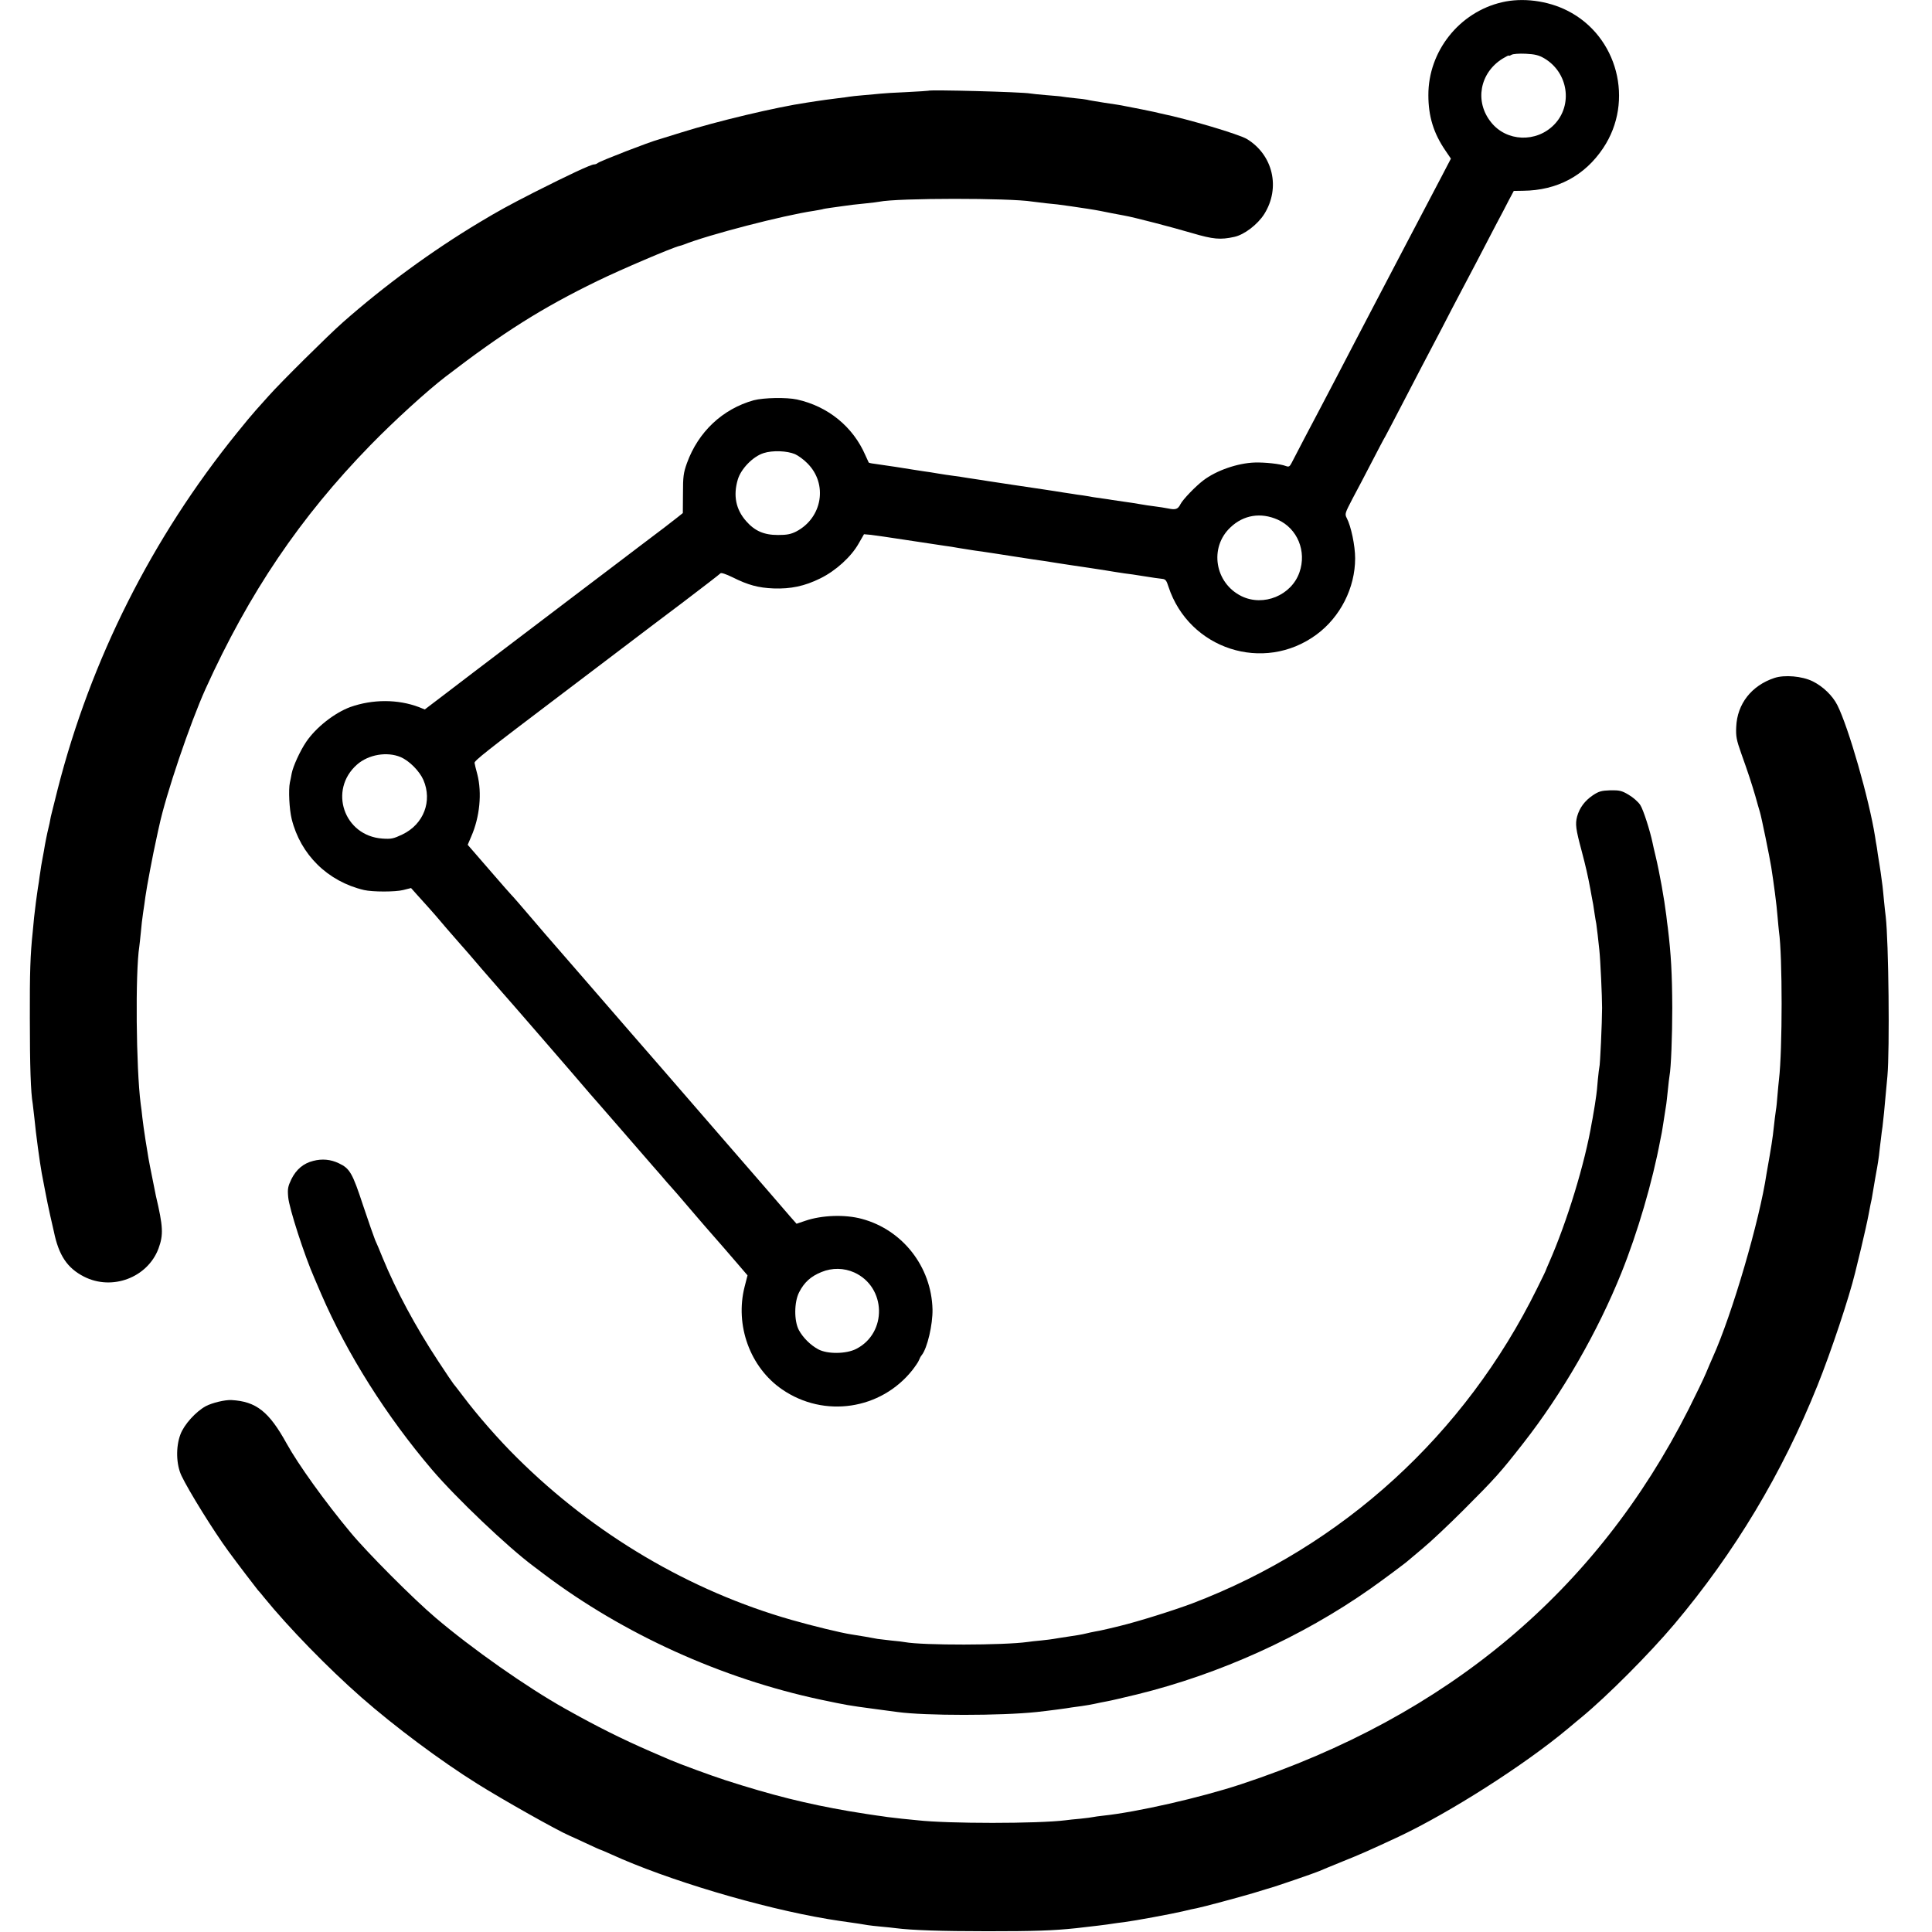
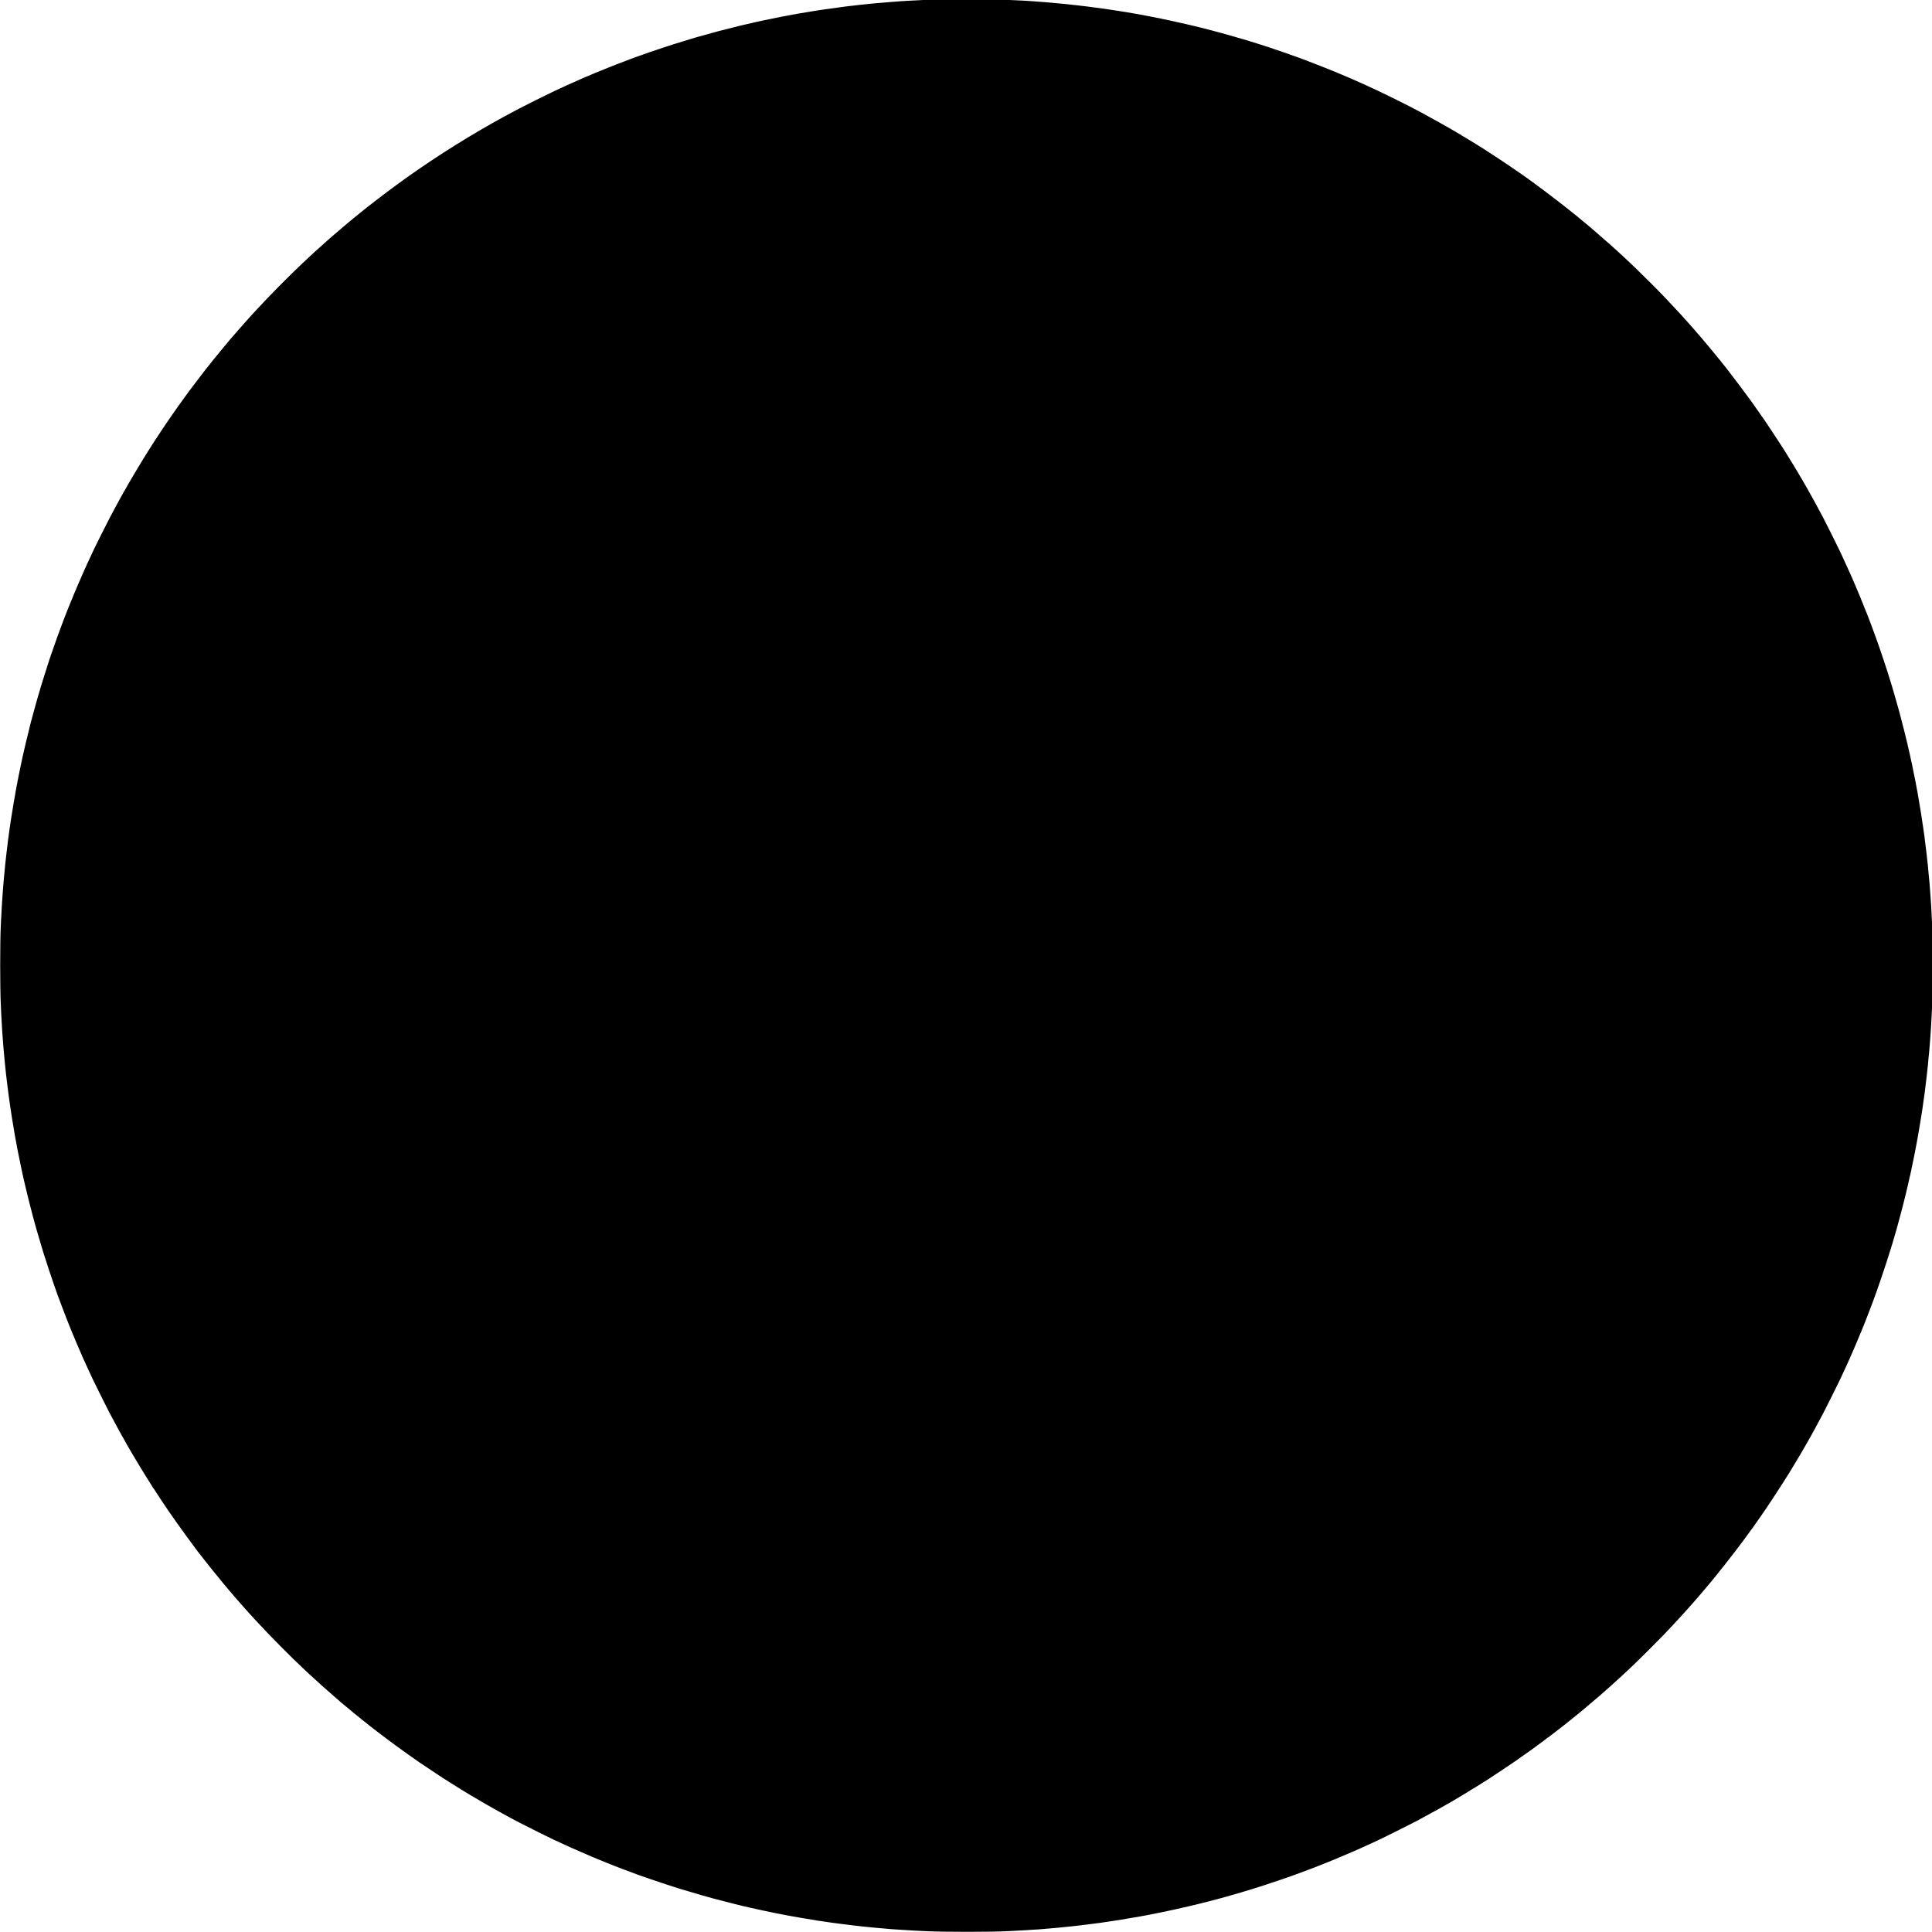
- <svg xmlns="http://www.w3.org/2000/svg" version="1.0" width="1269pt" height="1269pt" viewBox="0 0 1269 1269" preserveAspectRatio="xMidYMid meet">
-   <g transform="translate(0,1269) scale(0.1,-0.1)" fill="#000000" stroke="none">
-     <path d="M9865 12675 c-280 -65 -484 -322 -483 -610 0 -139 34 -250 112 -364 l36 -53 -61 -117 c-65 -123 -126 -239 -229 -436 -35 -66 -84 -160 -110 -210 -26 -49 -75 -144 -110 -210 -34 -66 -86 -165 -115 -220 -29 -55 -85 -163 -125 -240 -40 -77 -89 -171 -110 -210 -41 -77 -166 -315 -187 -357 -12 -23 -18 -26 -37 -19 -36 14 -136 25 -205 23 -112 -4 -252 -52 -338 -118 -50 -38 -133 -124 -149 -155 -17 -34 -32 -39 -80 -29 -22 4 -61 11 -89 14 -27 3 -72 10 -100 15 -27 5 -74 12 -104 16 -30 4 -63 9 -75 11 -12 2 -41 7 -66 10 -25 3 -52 8 -62 9 -9 2 -38 7 -65 11 -26 3 -57 8 -68 10 -10 2 -37 6 -60 9 -22 4 -83 13 -135 21 -52 8 -140 21 -195 29 -55 8 -115 17 -132 20 -18 3 -50 7 -70 11 -21 3 -63 9 -93 14 -30 5 -75 12 -100 15 -25 3 -70 10 -100 15 -30 5 -71 12 -90 14 -19 3 -48 7 -65 10 -33 6 -210 33 -263 40 -19 2 -35 6 -36 8 -1 2 -11 23 -22 48 -81 187 -245 321 -449 366 -69 15 -219 12 -284 -5 -205 -57 -365 -208 -439 -413 -23 -64 -26 -89 -26 -200 l-1 -128 -35 -28 c-19 -16 -129 -100 -245 -187 -115 -88 -289 -219 -385 -292 -96 -73 -305 -232 -465 -353 -159 -121 -352 -267 -427 -325 l-138 -105 -37 15 c-139 53 -305 53 -452 1 -103 -38 -225 -133 -290 -229 -40 -59 -86 -160 -95 -207 -3 -19 -9 -46 -12 -60 -10 -48 -4 -175 12 -240 58 -234 237 -410 475 -466 55 -13 207 -13 257 0 l52 13 41 -46 c23 -25 56 -62 73 -81 18 -19 72 -82 121 -140 50 -58 93 -107 96 -110 3 -3 64 -72 134 -155 71 -82 132 -152 135 -155 6 -5 505 -581 545 -629 11 -13 25 -29 30 -35 6 -6 88 -101 184 -211 95 -110 199 -229 230 -265 31 -35 72 -82 91 -105 19 -22 37 -42 40 -45 3 -3 46 -52 95 -110 49 -58 102 -118 116 -135 66 -75 188 -215 231 -266 l48 -56 -19 -74 c-65 -254 36 -531 246 -675 276 -190 649 -134 856 127 20 26 40 55 43 65 4 11 12 26 19 34 36 46 72 200 70 300 -7 279 -196 522 -464 594 -110 30 -263 25 -373 -13 l-56 -19 -45 51 c-24 29 -228 264 -452 522 -410 473 -446 515 -591 681 -43 50 -178 205 -299 345 -121 140 -222 256 -225 259 -3 3 -61 70 -129 150 -68 80 -129 150 -135 155 -6 6 -63 71 -127 145 -64 74 -126 145 -137 158 l-20 23 23 54 c56 127 72 286 40 410 -9 33 -17 66 -18 74 -2 14 76 76 578 456 138 104 320 242 405 307 85 65 261 198 390 295 129 98 238 182 242 187 4 6 35 -4 80 -26 102 -51 169 -69 269 -73 113 -4 204 15 307 66 102 50 203 142 252 229 l35 61 45 -4 c25 -3 124 -17 220 -32 227 -34 218 -33 265 -40 22 -3 65 -9 95 -15 81 -13 131 -21 165 -25 17 -2 104 -16 195 -30 91 -14 181 -28 200 -30 19 -3 62 -10 95 -15 33 -5 123 -19 200 -30 77 -12 151 -23 165 -26 14 -2 43 -7 65 -10 22 -2 81 -11 130 -19 50 -8 103 -16 118 -17 22 -2 29 -10 42 -52 135 -410 625 -569 971 -315 158 116 255 308 255 502 0 83 -27 211 -55 264 -14 27 -12 32 38 128 30 55 86 163 126 240 40 77 80 154 90 170 9 17 59 111 110 210 51 99 110 212 130 250 20 39 77 147 126 240 48 94 105 202 125 240 21 39 69 131 108 205 38 74 95 182 125 240 31 58 70 132 87 166 l32 60 61 1 c224 2 405 99 526 280 207 309 95 737 -235 903 -130 66 -295 87 -430 55z m278 -368 c158 -93 190 -308 65 -436 -117 -120 -314 -112 -415 17 -108 135 -74 322 75 416 23 14 42 24 42 21 0 -3 8 -1 18 5 10 6 49 9 93 7 60 -3 86 -9 122 -30z m-4921 -2600 c20 -9 57 -35 81 -60 136 -135 99 -358 -73 -448 -36 -18 -61 -23 -120 -23 -93 0 -153 27 -209 91 -68 77 -86 168 -55 273 21 71 100 152 170 174 59 19 154 15 206 -7z m3170 -430 c130 -58 192 -208 143 -347 -53 -151 -236 -226 -380 -156 -176 86 -214 320 -73 452 86 82 199 100 310 51z m-5760 -1560 c56 -24 123 -91 149 -150 60 -139 2 -291 -138 -358 -59 -28 -73 -31 -132 -27 -252 18 -355 319 -166 486 75 66 197 87 287 49z m2979 -3385 c211 -96 218 -397 13 -502 -66 -34 -189 -35 -249 -3 -52 28 -101 77 -128 127 -32 61 -31 184 2 248 33 65 77 105 147 133 70 29 148 27 215 -3z" />
-     <path d="M6097 12094 c-1 -1 -65 -5 -142 -9 -77 -3 -153 -8 -170 -10 -16 -2 -66 -6 -110 -10 -44 -4 -87 -8 -95 -10 -9 -2 -43 -6 -75 -10 -64 -8 -108 -14 -140 -19 -11 -2 -40 -6 -65 -10 -204 -30 -593 -123 -825 -196 -71 -22 -137 -43 -145 -45 -62 -16 -389 -143 -404 -156 -6 -5 -16 -9 -24 -9 -20 0 -166 -68 -397 -185 -170 -87 -228 -119 -355 -195 -315 -189 -626 -417 -900 -659 -93 -82 -407 -393 -485 -481 -28 -31 -66 -74 -85 -95 -20 -22 -76 -89 -124 -149 -557 -688 -960 -1489 -1177 -2339 -22 -87 -42 -168 -45 -180 -5 -30 -10 -54 -23 -107 -5 -25 -13 -61 -16 -80 -3 -19 -10 -60 -16 -90 -6 -30 -12 -68 -14 -85 -3 -16 -7 -48 -10 -70 -4 -22 -8 -51 -10 -65 -2 -14 -6 -43 -9 -65 -3 -22 -8 -67 -12 -100 -3 -33 -7 -76 -9 -95 -16 -149 -20 -269 -19 -570 0 -311 6 -489 19 -560 2 -14 7 -56 11 -95 9 -98 36 -295 48 -360 2 -11 11 -60 21 -110 9 -49 25 -126 35 -170 10 -45 21 -92 24 -105 32 -156 88 -239 197 -295 185 -95 418 -7 490 184 33 90 31 143 -17 346 -2 11 -11 54 -19 95 -8 41 -17 86 -20 100 -6 30 -9 45 -29 170 -8 52 -18 120 -21 150 -3 30 -8 71 -11 90 -30 232 -36 861 -9 1033 2 12 6 54 10 92 3 39 10 97 15 130 5 33 12 80 15 105 8 60 51 287 71 375 8 39 17 78 19 87 44 208 203 677 305 903 286 631 621 1127 1083 1601 153 157 371 356 495 451 379 291 633 451 997 628 154 75 494 220 539 230 6 1 18 5 26 8 163 65 657 193 855 222 22 4 47 8 55 10 8 3 33 7 55 10 22 3 58 8 79 11 47 7 81 11 161 19 33 3 69 8 80 10 122 25 858 25 1005 1 14 -2 54 -7 90 -11 63 -6 83 -8 165 -20 58 -8 167 -25 190 -30 11 -2 45 -9 75 -15 30 -6 69 -13 85 -16 59 -10 309 -75 445 -115 139 -41 186 -45 277 -25 66 14 154 82 197 150 108 172 58 388 -114 493 -52 31 -383 130 -563 167 -12 3 -33 8 -47 11 -23 5 -125 26 -195 39 -16 4 -75 13 -130 21 -55 9 -107 17 -115 20 -8 2 -44 7 -80 10 -36 4 -72 8 -81 10 -8 2 -55 6 -105 10 -49 4 -97 9 -107 11 -54 10 -661 26 -670 18z" />
-     <path d="M11655 8237 c-151 -50 -245 -171 -251 -322 -3 -61 2 -86 32 -171 48 -134 68 -196 94 -284 11 -41 25 -88 30 -105 9 -28 64 -296 74 -360 16 -101 36 -251 41 -320 4 -44 8 -91 10 -105 23 -157 23 -778 0 -970 -2 -19 -7 -66 -10 -105 -3 -38 -7 -81 -10 -95 -4 -25 -9 -68 -20 -165 -3 -27 -13 -88 -21 -135 -8 -47 -18 -101 -21 -120 -45 -305 -226 -924 -353 -1205 -10 -22 -30 -69 -45 -105 -15 -36 -66 -141 -113 -235 -605 -1196 -1585 -2017 -2939 -2464 -269 -89 -688 -184 -908 -207 -27 -3 -57 -7 -65 -9 -8 -2 -46 -7 -85 -11 -38 -3 -81 -8 -95 -10 -184 -23 -774 -23 -975 0 -16 2 -61 6 -100 10 -38 4 -81 9 -95 11 -14 2 -45 7 -70 10 -51 7 -61 9 -185 29 -273 47 -503 104 -810 203 -96 31 -302 107 -360 132 -11 5 -69 30 -130 56 -193 84 -353 164 -560 280 -254 142 -614 395 -855 600 -146 124 -450 429 -558 560 -166 199 -344 447 -419 583 -116 210 -200 277 -363 286 -43 2 -126 -18 -168 -40 -66 -36 -143 -121 -167 -186 -31 -82 -28 -197 7 -271 47 -99 212 -365 309 -497 63 -86 171 -227 191 -252 13 -14 32 -37 42 -50 162 -199 420 -464 641 -658 218 -191 519 -416 761 -567 164 -103 528 -308 604 -340 8 -3 57 -26 107 -49 51 -24 95 -44 98 -44 2 0 34 -14 70 -30 367 -168 981 -351 1423 -425 63 -10 87 -14 132 -20 52 -7 95 -14 130 -20 14 -2 54 -7 90 -10 36 -3 79 -8 95 -10 101 -13 293 -20 600 -20 310 0 431 4 583 20 108 12 208 24 242 30 14 2 48 7 75 10 70 9 308 53 385 71 36 9 76 18 90 20 41 8 279 72 370 99 47 14 90 27 95 29 41 10 316 105 340 116 11 5 81 34 155 64 118 47 182 76 365 161 337 159 827 471 1115 712 36 30 76 64 90 75 167 138 443 415 606 608 397 471 710 992 942 1570 90 224 208 579 247 740 2 8 19 80 39 160 19 80 42 181 50 225 8 44 17 89 20 100 2 11 7 40 11 65 4 25 9 54 11 65 2 11 6 31 8 45 3 14 8 45 12 70 4 25 8 56 9 70 2 14 5 48 9 75 3 28 8 66 11 85 6 51 14 127 19 190 3 30 9 93 13 140 16 177 8 888 -11 1050 -3 19 -7 64 -11 100 -3 36 -8 81 -10 100 -10 78 -16 117 -19 135 -2 11 -7 45 -12 75 -4 30 -8 57 -9 60 -1 3 -5 28 -9 55 -39 246 -175 720 -248 864 -32 63 -95 123 -162 156 -69 34 -184 44 -251 22z" />
-     <path d="M10462 7466 c-53 -36 -87 -82 -103 -139 -13 -50 -9 -82 30 -227 27 -102 41 -164 57 -250 2 -14 7 -36 9 -50 8 -40 12 -62 19 -113 4 -27 9 -56 11 -65 3 -18 14 -113 20 -172 7 -64 18 -304 18 -380 0 -90 -13 -382 -18 -390 -1 -3 -6 -40 -10 -83 -3 -43 -8 -88 -10 -100 -2 -12 -6 -40 -9 -62 -4 -22 -8 -51 -11 -65 -2 -14 -6 -36 -9 -50 -45 -269 -163 -655 -282 -925 -10 -22 -18 -42 -19 -45 0 -3 -27 -59 -60 -125 -473 -958 -1275 -1690 -2262 -2066 -125 -47 -358 -120 -478 -149 -49 -12 -99 -24 -110 -26 -11 -3 -33 -7 -50 -10 -16 -3 -46 -9 -65 -14 -19 -5 -71 -14 -115 -20 -44 -7 -87 -13 -95 -15 -8 -2 -44 -6 -80 -10 -36 -3 -76 -8 -90 -10 -156 -22 -688 -23 -807 -1 -10 2 -48 7 -85 10 -37 4 -79 9 -93 11 -14 3 -51 9 -83 15 -31 5 -73 12 -92 15 -66 10 -255 56 -391 95 -667 190 -1296 561 -1803 1065 -119 117 -262 281 -355 405 -31 41 -59 77 -62 80 -3 3 -49 70 -101 150 -147 223 -276 462 -365 679 -19 47 -41 100 -49 116 -7 17 -43 119 -79 227 -70 213 -87 243 -159 277 -54 26 -110 31 -168 16 -65 -16 -112 -56 -144 -120 -23 -48 -26 -64 -21 -118 6 -73 107 -385 172 -532 7 -16 27 -64 45 -105 171 -395 428 -802 729 -1155 157 -184 496 -507 666 -633 6 -4 37 -28 70 -53 519 -391 1163 -684 1816 -823 177 -37 175 -37 354 -61 66 -9 134 -18 150 -20 180 -25 680 -25 915 0 75 8 204 25 229 30 12 2 42 6 66 9 23 3 62 10 86 15 24 5 60 13 79 16 19 3 109 24 200 46 541 133 1080 377 1530 693 77 54 237 173 250 186 3 3 46 39 95 80 50 41 169 153 266 250 211 211 244 248 394 440 257 328 490 734 645 1120 106 263 204 598 255 870 3 14 7 36 10 50 2 14 7 39 9 55 6 41 18 117 21 135 1 8 6 49 10 90 4 41 9 83 11 94 10 52 18 264 18 446 -1 224 -8 352 -29 525 -3 22 -8 58 -10 80 -14 113 -44 281 -71 394 -9 36 -17 73 -19 83 -16 78 -61 220 -81 250 -13 21 -48 51 -77 68 -45 27 -61 30 -121 29 -58 -2 -75 -7 -114 -33z" />
+ <svg xmlns="http://www.w3.org/2000/svg" version="1.0" width="16pt" height="16pt" viewBox="0 0 16 16" preserveAspectRatio="xMidYMid meet">
+   <g transform="translate(0,16) scale(0.000276,-0.000276)" fill="#000000" stroke="none">
+     <path d="M28348 57995 c-2 -2 -109 -6 -238 -9 -129 -4 -278 -9 -330 -11 -163 -7 -474 -24 -585 -30 -44 -3 -116 -8 -160 -10 -44 -3 -109 -8 -145 -11 -36 -3 -92 -7 -125 -10 -86 -5 -300 -23 -470 -39 -16 -2 -68 -6 -115 -10 -47 -4 -92 -8 -100 -10 -8 -2 -49 -6 -90 -10 -41 -4 -82 -8 -90 -10 -8 -2 -50 -6 -92 -9 -42 -4 -85 -8 -95 -10 -10 -2 -47 -7 -83 -11 -36 -3 -78 -8 -95 -10 -16 -3 -55 -7 -85 -10 -30 -4 -66 -8 -80 -10 -62 -9 -108 -15 -145 -19 -86 -11 -238 -32 -285 -40 -14 -3 -50 -7 -81 -11 -31 -3 -67 -8 -80 -10 -12 -3 -57 -9 -99 -15 -42 -6 -85 -12 -96 -14 -19 -4 -87 -14 -134 -21 -21 -3 -93 -15 -422 -70 -16 -3 -43 -7 -60 -10 -39 -7 -135 -23 -163 -29 -11 -2 -58 -11 -105 -20 -47 -9 -96 -18 -110 -21 -13 -2 -42 -7 -64 -11 -22 -3 -43 -7 -46 -9 -3 -2 -25 -6 -50 -10 -25 -4 -47 -8 -50 -10 -3 -2 -22 -6 -43 -9 -33 -5 -398 -79 -452 -92 -11 -3 -40 -9 -65 -14 -25 -5 -56 -12 -70 -15 -33 -8 -60 -14 -85 -19 -11 -2 -38 -9 -60 -14 -22 -6 -51 -13 -65 -16 -35 -6 -108 -23 -230 -52 -58 -14 -115 -28 -127 -30 -24 -5 -491 -123 -588 -149 -33 -9 -67 -18 -77 -20 -27 -6 -457 -125 -548 -152 -47 -13 -89 -26 -95 -27 -5 -1 -26 -7 -45 -13 -19 -6 -75 -23 -125 -38 -159 -47 -318 -96 -413 -127 -51 -16 -98 -31 -105 -32 -7 -2 -19 -5 -27 -9 -8 -3 -121 -40 -250 -82 -268 -87 -571 -191 -615 -210 -16 -7 -41 -16 -55 -20 -14 -3 -34 -10 -45 -15 -11 -5 -67 -25 -125 -45 -58 -20 -114 -40 -125 -45 -11 -6 -92 -36 -180 -69 -268 -99 -876 -343 -1155 -464 -14 -5 -27 -11 -30 -12 -8 -3 -81 -34 -115 -50 -16 -7 -91 -40 -165 -73 -137 -60 -170 -75 -295 -132 -38 -18 -122 -56 -185 -85 -63 -29 -155 -71 -205 -95 -154 -72 -904 -445 -1030 -513 -66 -35 -174 -92 -240 -127 -66 -34 -124 -66 -130 -70 -5 -4 -55 -31 -110 -60 -55 -30 -113 -62 -130 -72 -16 -10 -37 -21 -45 -25 -8 -4 -76 -41 -150 -83 -1016 -575 -1976 -1194 -2905 -1874 -307 -225 -867 -655 -1060 -815 -11 -9 -67 -54 -125 -101 -58 -47 -107 -87 -110 -90 -3 -3 -30 -25 -60 -50 -68 -56 -99 -82 -114 -95 -6 -6 -38 -33 -71 -60 -106 -88 -340 -288 -350 -299 -5 -6 -41 -38 -80 -70 -38 -33 -82 -71 -97 -85 -15 -14 -33 -31 -40 -36 -16 -13 -198 -175 -253 -227 -22 -20 -51 -46 -64 -57 -27 -23 -226 -208 -350 -326 -465 -439 -1017 -998 -1427 -1444 -33 -35 -72 -78 -88 -95 -15 -16 -60 -66 -100 -110 -39 -44 -78 -87 -86 -96 -8 -9 -62 -70 -120 -135 -58 -66 -107 -122 -110 -125 -3 -3 -62 -70 -130 -150 -69 -80 -127 -147 -131 -150 -3 -3 -50 -59 -105 -125 -54 -66 -109 -131 -120 -145 -20 -23 -259 -315 -287 -350 -7 -8 -37 -47 -67 -85 -30 -39 -57 -72 -60 -75 -8 -8 -52 -63 -80 -100 -14 -19 -36 -48 -50 -64 -40 -49 -80 -101 -271 -354 -98 -130 -182 -241 -187 -247 -4 -5 -73 -100 -153 -210 -493 -677 -990 -1428 -1400 -2115 -224 -374 -269 -450 -269 -454 0 -3 -21 -40 -46 -83 -51 -85 -64 -108 -114 -198 -18 -33 -52 -94 -75 -135 -23 -41 -64 -115 -90 -165 -26 -49 -51 -94 -55 -100 -7 -10 -78 -143 -202 -380 -75 -142 -410 -812 -444 -885 -11 -25 -52 -112 -91 -195 -103 -217 -135 -288 -230 -500 -92 -205 -293 -673 -293 -681 0 -3 -9 -26 -21 -50 -11 -25 -54 -130 -95 -232 -41 -103 -79 -196 -84 -207 -5 -11 -26 -63 -45 -115 -19 -52 -40 -104 -45 -115 -5 -11 -32 -83 -60 -160 -28 -77 -55 -149 -60 -160 -13 -28 -160 -439 -205 -570 -20 -60 -41 -119 -45 -130 -24 -55 -198 -595 -314 -970 -70 -227 -201 -687 -260 -915 -26 -96 -50 -188 -56 -205 -5 -16 -11 -41 -14 -55 -3 -14 -30 -126 -61 -250 -31 -124 -64 -261 -75 -305 -27 -112 -84 -357 -94 -406 -3 -13 -19 -89 -36 -169 -57 -265 -109 -523 -140 -690 -10 -54 -18 -98 -24 -125 -26 -131 -130 -751 -161 -960 -3 -22 -7 -51 -10 -65 -2 -14 -9 -61 -15 -105 -6 -44 -13 -91 -16 -105 -2 -14 -9 -63 -14 -110 -11 -85 -18 -135 -25 -178 -2 -13 -7 -53 -11 -90 -3 -37 -8 -74 -9 -82 -2 -9 -6 -43 -10 -75 -4 -33 -8 -71 -10 -85 -2 -14 -7 -52 -10 -85 -3 -33 -8 -71 -10 -85 -2 -14 -7 -56 -10 -93 -4 -37 -8 -76 -10 -86 -2 -10 -6 -54 -10 -97 -4 -43 -8 -90 -10 -104 -2 -14 -7 -61 -10 -105 -4 -44 -8 -91 -10 -105 -2 -14 -7 -61 -10 -105 -3 -44 -8 -96 -10 -115 -2 -19 -7 -73 -10 -120 -3 -47 -8 -105 -10 -130 -6 -59 -15 -192 -30 -440 -11 -183 -14 -236 -20 -375 -4 -77 -8 -169 -10 -205 -26 -483 -26 -1877 0 -2405 2 -38 6 -137 10 -220 3 -82 8 -168 10 -190 1 -22 6 -101 10 -175 3 -74 8 -151 10 -170 2 -19 6 -80 10 -135 10 -153 15 -226 20 -275 2 -25 7 -79 10 -120 6 -77 10 -124 20 -220 11 -108 13 -136 20 -220 4 -47 9 -94 11 -105 2 -11 6 -49 9 -85 3 -36 7 -78 10 -95 2 -16 7 -57 10 -90 4 -33 8 -71 10 -85 2 -14 6 -50 10 -80 5 -49 13 -115 30 -245 3 -22 8 -60 11 -85 3 -25 7 -56 9 -70 2 -14 6 -43 9 -65 3 -22 12 -87 20 -145 9 -58 18 -125 21 -150 3 -25 10 -70 15 -100 10 -64 19 -121 26 -169 2 -19 6 -46 9 -60 7 -42 75 -454 81 -486 2 -16 9 -56 15 -87 5 -32 12 -70 15 -85 2 -16 7 -39 10 -53 3 -14 8 -36 10 -50 33 -188 55 -302 74 -385 5 -22 17 -78 26 -125 22 -118 19 -102 65 -314 22 -105 42 -198 44 -206 32 -148 111 -481 157 -660 16 -63 31 -124 34 -135 2 -11 24 -99 50 -195 25 -96 49 -191 54 -210 24 -102 149 -539 242 -845 33 -110 61 -204 63 -210 1 -5 5 -17 8 -25 3 -8 34 -103 68 -210 132 -417 342 -1029 424 -1235 13 -33 42 -112 66 -175 44 -122 243 -631 259 -665 5 -11 32 -76 60 -145 28 -69 60 -144 71 -167 10 -24 19 -45 19 -48 0 -2 11 -28 24 -57 13 -29 42 -98 66 -153 23 -55 55 -128 71 -163 16 -35 29 -66 29 -68 0 -3 13 -33 29 -67 16 -34 49 -107 74 -162 65 -145 94 -207 149 -325 27 -58 59 -125 70 -150 42 -91 439 -889 503 -1010 124 -234 178 -335 258 -480 122 -223 138 -252 164 -292 12 -21 23 -40 23 -42 0 -16 388 -675 545 -926 47 -74 88 -142 92 -150 4 -8 55 -90 115 -183 59 -93 108 -172 108 -176 0 -4 9 -16 20 -26 11 -10 20 -22 20 -27 0 -8 437 -666 450 -678 3 -3 19 -25 35 -50 166 -248 865 -1207 904 -1240 3 -3 26 -32 51 -65 25 -33 61 -80 81 -105 20 -25 109 -137 199 -250 138 -172 218 -271 338 -415 146 -175 214 -256 224 -267 7 -7 35 -40 63 -73 27 -33 62 -73 77 -90 14 -16 36 -41 48 -55 128 -148 380 -432 489 -549 53 -57 109 -118 125 -135 389 -422 1021 -1060 1397 -1410 41 -38 106 -99 144 -135 212 -199 551 -503 845 -756 63 -55 117 -102 120 -105 4 -4 63 -53 133 -110 10 -8 28 -23 40 -33 568 -482 1322 -1060 1995 -1529 108 -76 202 -141 207 -146 10 -8 658 -439 688 -457 8 -5 105 -67 214 -136 193 -123 498 -311 618 -382 343 -203 672 -392 815 -470 30 -17 89 -49 130 -72 129 -73 261 -143 524 -282 136 -72 1001 -503 1009 -503 3 0 56 -24 118 -54 275 -130 557 -257 864 -387 116 -50 219 -94 230 -99 11 -5 88 -37 170 -70 83 -33 170 -69 195 -80 65 -28 422 -168 510 -200 159 -58 276 -102 295 -110 97 -43 843 -299 1210 -415 99 -31 187 -59 195 -62 8 -3 20 -7 25 -8 6 -2 118 -35 250 -74 411 -123 468 -139 765 -220 340 -91 937 -241 1060 -265 14 -2 97 -21 185 -41 88 -20 171 -39 185 -41 14 -2 43 -9 65 -14 66 -16 566 -117 665 -134 14 -2 99 -18 190 -35 91 -17 179 -33 195 -35 17 -3 125 -21 240 -40 116 -19 230 -38 255 -41 24 -4 47 -8 50 -10 3 -1 30 -6 61 -9 31 -4 67 -9 80 -11 13 -3 44 -8 69 -11 25 -3 56 -7 69 -9 13 -2 45 -7 70 -11 25 -4 55 -8 65 -10 11 -2 74 -11 140 -19 67 -9 137 -18 156 -20 57 -8 361 -45 410 -51 25 -2 61 -7 80 -9 65 -8 115 -14 183 -20 37 -4 76 -8 85 -9 14 -3 123 -13 212 -21 8 -1 56 -5 105 -10 124 -12 119 -11 220 -19 50 -4 106 -9 125 -11 19 -3 76 -7 125 -11 108 -7 173 -11 280 -18 44 -4 123 -8 175 -11 52 -3 127 -8 165 -10 39 -3 126 -8 195 -10 69 -3 163 -8 210 -10 505 -26 1965 -26 2430 0 36 2 126 6 200 10 74 3 160 8 190 10 30 2 111 6 180 10 69 4 143 9 165 11 22 2 83 6 136 8 53 3 119 8 145 10 27 3 83 7 124 11 41 3 95 8 120 10 25 3 79 7 120 11 41 3 91 7 110 9 127 12 169 16 200 20 19 2 64 7 100 10 36 3 81 8 100 10 19 2 60 7 90 10 83 8 152 16 180 20 14 2 48 7 75 10 28 3 66 7 85 10 19 2 76 9 125 15 112 13 176 21 195 25 9 2 43 6 75 10 33 4 71 9 85 11 14 2 102 15 195 29 199 28 241 35 275 41 14 2 70 11 125 20 121 19 550 92 585 99 14 3 36 7 50 9 21 4 104 19 225 42 11 2 90 18 175 35 85 17 166 33 180 36 122 22 679 145 860 189 58 14 114 28 125 30 11 2 119 29 240 59 121 31 227 57 235 59 15 4 130 34 325 86 61 16 205 57 320 90 191 56 252 73 295 85 8 2 53 15 100 30 47 14 123 37 170 51 208 61 774 247 1050 344 96 34 186 65 200 70 14 4 68 24 120 43 254 93 319 117 365 135 28 10 129 49 225 86 96 37 184 71 195 76 11 5 61 25 110 45 50 20 99 40 110 44 11 5 94 39 185 76 358 148 735 311 968 421 51 24 95 44 98 44 3 0 64 28 137 63 73 35 170 81 217 103 101 47 907 450 1034 518 130 69 549 298 676 369 103 57 226 128 240 137 8 6 22 13 30 17 8 4 47 26 85 48 39 23 183 109 320 190 138 82 252 152 253 157 2 4 7 8 12 8 8 0 250 148 400 245 36 23 96 61 135 86 113 71 681 450 795 530 167 116 514 362 525 371 6 5 48 37 95 70 192 139 355 262 358 270 2 4 10 8 17 8 7 0 15 4 17 8 2 5 48 42 103 83 55 40 102 76 105 80 3 3 55 43 115 90 61 46 117 89 125 96 99 81 373 301 400 321 42 32 223 183 230 191 3 4 30 26 60 51 59 48 382 321 390 330 3 3 79 71 170 150 91 79 172 151 180 160 8 8 58 53 110 99 52 47 120 108 150 137 30 29 81 76 114 105 32 30 77 72 101 94 23 22 109 103 190 180 169 159 722 711 895 891 151 158 473 501 512 547 11 12 38 43 61 68 89 97 192 212 209 232 10 12 29 33 42 47 12 14 56 63 97 110 40 47 78 90 84 96 14 16 87 101 200 234 53 63 107 126 119 140 227 264 841 1043 1058 1342 9 12 58 79 109 148 51 69 111 152 135 185 24 33 47 65 52 70 8 10 133 188 162 231 8 12 42 60 75 106 181 254 668 996 886 1353 157 255 380 631 437 735 20 36 53 93 74 128 21 34 38 65 38 67 0 3 11 22 23 43 13 20 43 73 67 117 24 44 76 139 115 210 72 130 134 246 252 470 70 132 413 820 480 961 64 136 125 267 186 399 101 220 117 255 117 260 0 3 16 40 36 82 58 125 208 479 316 743 54 135 103 254 108 265 10 20 56 140 147 380 25 66 60 158 78 205 133 344 406 1151 550 1625 20 66 40 131 45 145 5 14 28 90 50 170 23 80 53 183 67 230 13 47 26 92 28 100 2 8 25 92 50 185 26 94 48 177 50 185 2 8 11 42 20 75 29 104 96 369 101 395 3 14 7 32 10 40 3 8 8 26 10 38 3 13 21 87 40 165 19 78 39 160 43 182 5 22 19 84 31 139 12 54 23 107 25 117 2 11 6 23 9 27 2 4 7 27 11 52 4 25 9 48 11 52 3 4 7 20 9 35 5 34 17 98 45 223 11 52 30 142 41 200 12 58 22 110 23 115 2 6 6 28 10 50 4 22 14 72 21 110 15 77 20 100 30 160 4 22 13 72 20 110 8 39 34 192 59 340 46 280 49 294 67 410 6 39 12 79 14 90 1 11 6 36 9 55 3 19 8 53 10 75 3 22 16 119 30 215 14 96 28 195 31 220 2 25 7 61 10 80 2 19 7 58 10 85 3 28 10 84 15 125 6 41 12 95 15 120 3 25 7 65 10 90 3 25 8 65 10 90 3 25 7 68 10 95 3 28 8 66 10 85 7 59 14 141 20 223 4 43 8 87 10 98 2 10 7 56 10 102 4 45 8 98 10 117 2 19 7 76 10 125 4 50 8 104 10 120 1 17 6 75 9 130 4 55 9 123 11 150 2 28 6 102 10 165 3 63 8 142 10 175 4 62 13 241 20 405 27 636 27 1854 0 2420 -3 52 -7 147 -10 210 -3 63 -7 153 -10 200 -3 47 -7 130 -10 185 -3 55 -8 123 -10 150 -4 48 -9 117 -20 275 -3 41 -8 100 -10 130 -3 30 -7 87 -10 125 -6 68 -10 114 -20 213 -2 26 -7 74 -10 107 -11 130 -16 181 -20 215 -2 19 -7 60 -10 90 -3 30 -7 71 -10 90 -2 19 -7 60 -10 90 -3 30 -8 71 -10 90 -3 19 -7 53 -9 75 -7 61 -35 286 -41 325 -2 19 -7 60 -10 90 -3 30 -8 62 -10 70 -2 8 -7 39 -10 69 -4 30 -8 61 -10 70 -1 9 -6 41 -10 71 -4 30 -9 64 -11 75 -3 11 -6 36 -9 55 -2 19 -7 53 -11 75 -3 22 -8 54 -10 70 -2 17 -6 41 -9 55 -2 14 -6 41 -9 60 -11 73 -38 242 -72 435 -19 110 -37 216 -40 235 -3 19 -7 41 -10 49 -2 8 -7 30 -10 50 -8 55 -63 341 -74 386 -6 22 -12 54 -15 70 -5 31 -20 107 -37 185 -5 25 -12 59 -14 75 -3 17 -9 44 -14 60 -4 17 -12 48 -16 70 -11 60 -12 64 -24 114 -6 25 -12 55 -14 66 -3 11 -18 81 -36 155 -17 74 -33 146 -36 160 -18 87 -179 724 -229 905 -9 33 -18 67 -20 76 -7 31 -68 245 -142 499 -41 140 -76 260 -77 265 -2 6 -5 17 -8 25 -3 8 -16 49 -28 90 -78 266 -295 921 -423 1275 -107 298 -179 489 -280 750 -124 317 -342 845 -442 1070 -8 17 -64 143 -126 280 -61 138 -140 311 -176 385 -35 74 -78 166 -96 205 -42 92 -400 807 -477 955 -64 121 -152 284 -180 335 -9 17 -41 75 -70 130 -29 55 -56 105 -60 110 -4 6 -23 39 -43 75 -43 81 -193 346 -237 420 -18 30 -41 69 -51 87 -16 28 -117 200 -152 258 -7 11 -24 39 -39 63 -16 24 -28 45 -28 49 0 3 -13 24 -28 47 -15 22 -56 88 -91 146 -34 58 -90 149 -124 203 -34 53 -91 143 -126 200 -72 116 -551 839 -560 847 -3 3 -20 25 -36 50 -38 56 -223 320 -334 476 -113 159 -529 713 -671 894 -62 80 -127 163 -144 185 -17 22 -37 46 -44 53 -7 8 -25 30 -40 50 -15 21 -29 39 -32 42 -3 3 -35 41 -70 85 -89 111 -381 464 -415 501 -5 6 -30 35 -55 65 -55 65 -242 282 -250 289 -3 3 -35 39 -70 80 -36 41 -67 77 -70 80 -3 3 -41 46 -85 95 -96 108 -80 90 -191 211 -379 411 -515 553 -889 928 -340 341 -621 611 -894 861 -30 28 -65 59 -76 70 -12 11 -59 54 -105 95 -46 41 -109 98 -139 126 -81 73 -274 241 -451 393 -85 73 -166 143 -180 155 -14 12 -50 42 -80 66 -30 25 -66 55 -80 66 -536 453 -1594 1255 -2070 1569 -25 16 -47 32 -50 35 -8 10 -639 430 -646 430 -3 0 -16 8 -29 18 -39 30 -396 258 -445 285 -14 7 -114 68 -222 135 -109 67 -202 122 -208 122 -5 0 -10 5 -10 10 0 6 -4 10 -10 10 -5 0 -50 25 -100 55 -191 116 -724 416 -1070 603 -441 238 -1232 628 -1678 828 -81 36 -169 76 -197 89 -76 35 -283 126 -345 151 -30 12 -93 39 -140 59 -114 50 -281 118 -535 220 -192 76 -304 120 -560 218 -224 87 -822 298 -1000 354 -44 14 -87 29 -96 33 -9 5 -36 14 -60 21 -54 16 -51 14 -69 22 -8 3 -94 30 -190 61 -96 30 -220 69 -275 86 -55 17 -107 33 -115 35 -8 2 -62 17 -120 35 -112 34 -265 78 -290 84 -8 2 -78 22 -155 44 -77 22 -194 55 -260 72 -66 18 -158 43 -205 55 -135 37 -516 132 -620 155 -52 11 -108 24 -125 29 -16 5 -43 12 -60 15 -43 9 -52 11 -255 56 -102 23 -194 44 -205 46 -11 2 -31 6 -45 9 -41 9 -123 26 -150 31 -14 3 -33 7 -42 10 -10 3 -30 7 -45 10 -54 9 -129 24 -198 39 -65 14 -235 47 -415 80 -235 43 -659 113 -795 131 -27 4 -59 8 -70 10 -11 3 -69 11 -130 20 -60 8 -121 17 -135 19 -22 4 -76 11 -225 30 -77 10 -120 16 -145 20 -14 2 -50 7 -81 10 -31 3 -65 7 -76 9 -10 2 -48 7 -84 10 -36 4 -76 8 -90 11 -22 3 -60 7 -184 20 -53 6 -121 13 -170 19 -22 3 -69 7 -105 11 -79 7 -162 15 -215 20 -22 3 -71 7 -110 10 -38 3 -88 7 -110 10 -22 2 -76 7 -120 10 -44 3 -102 8 -130 10 -27 3 -86 7 -130 10 -44 3 -102 8 -130 10 -119 10 -272 18 -550 30 -49 2 -155 7 -235 10 -80 4 -190 9 -245 11 -112 5 -1592 13 -1597 9z" />
  </g>
</svg>
